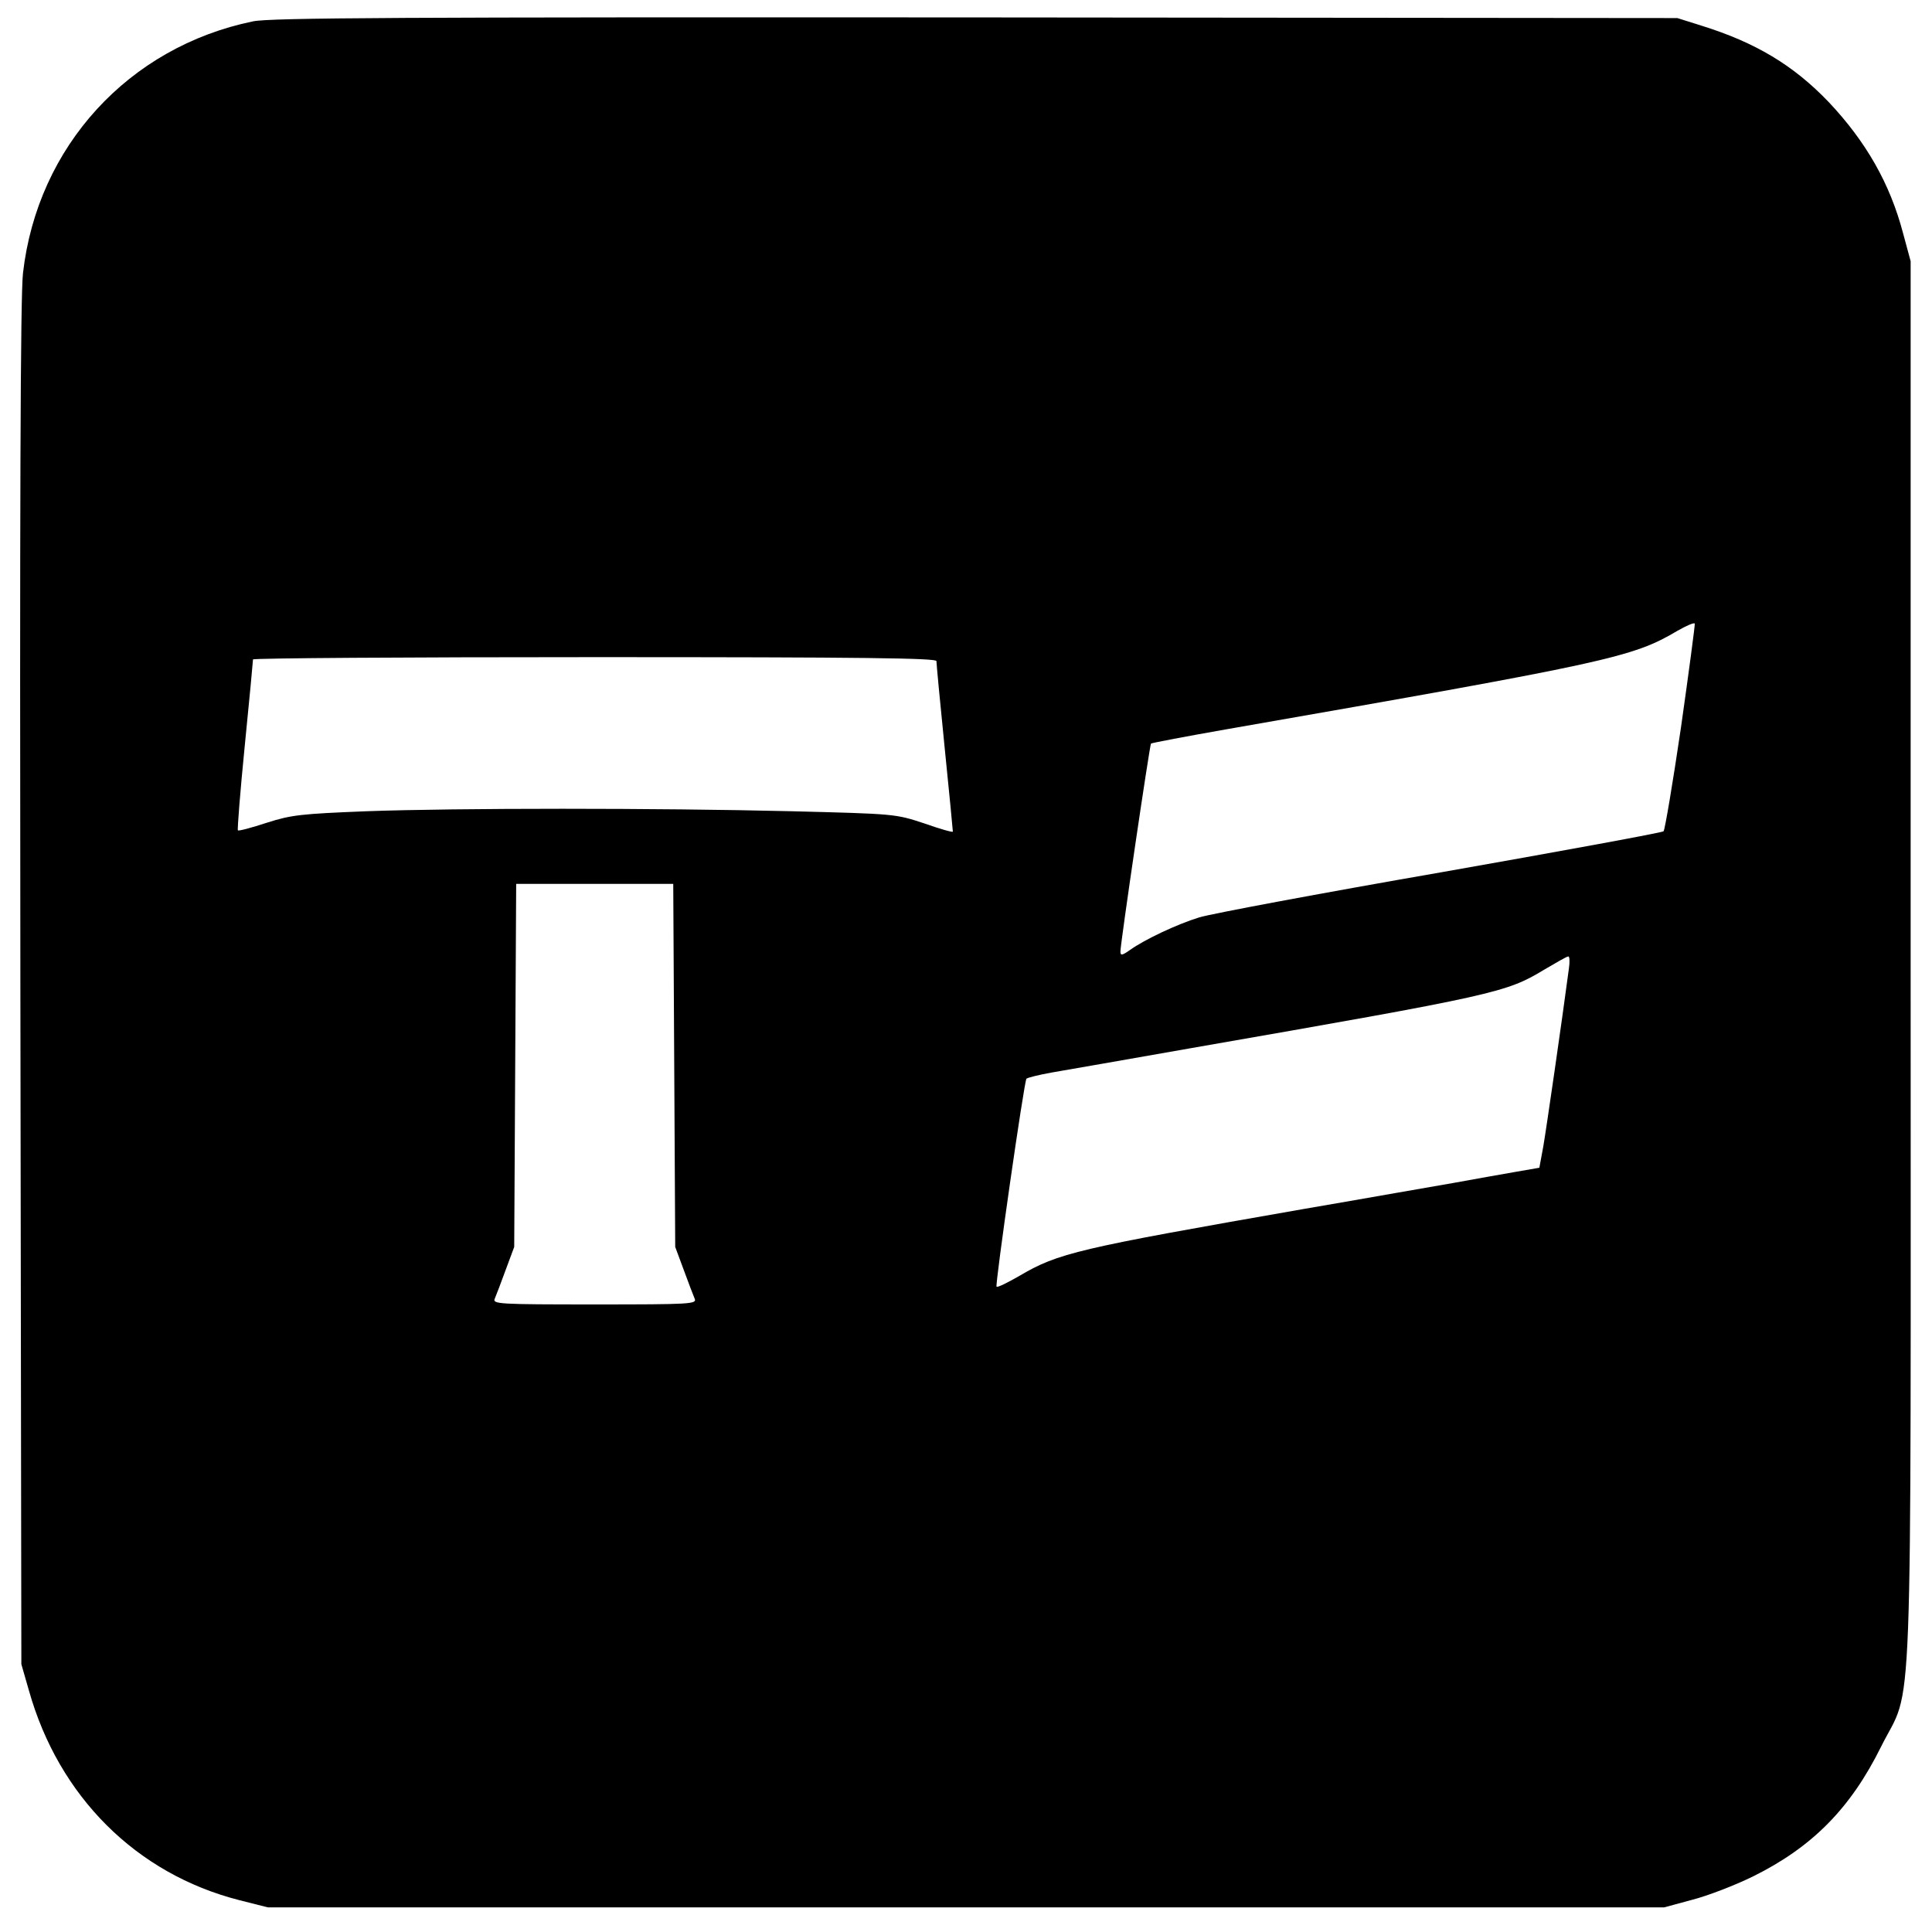
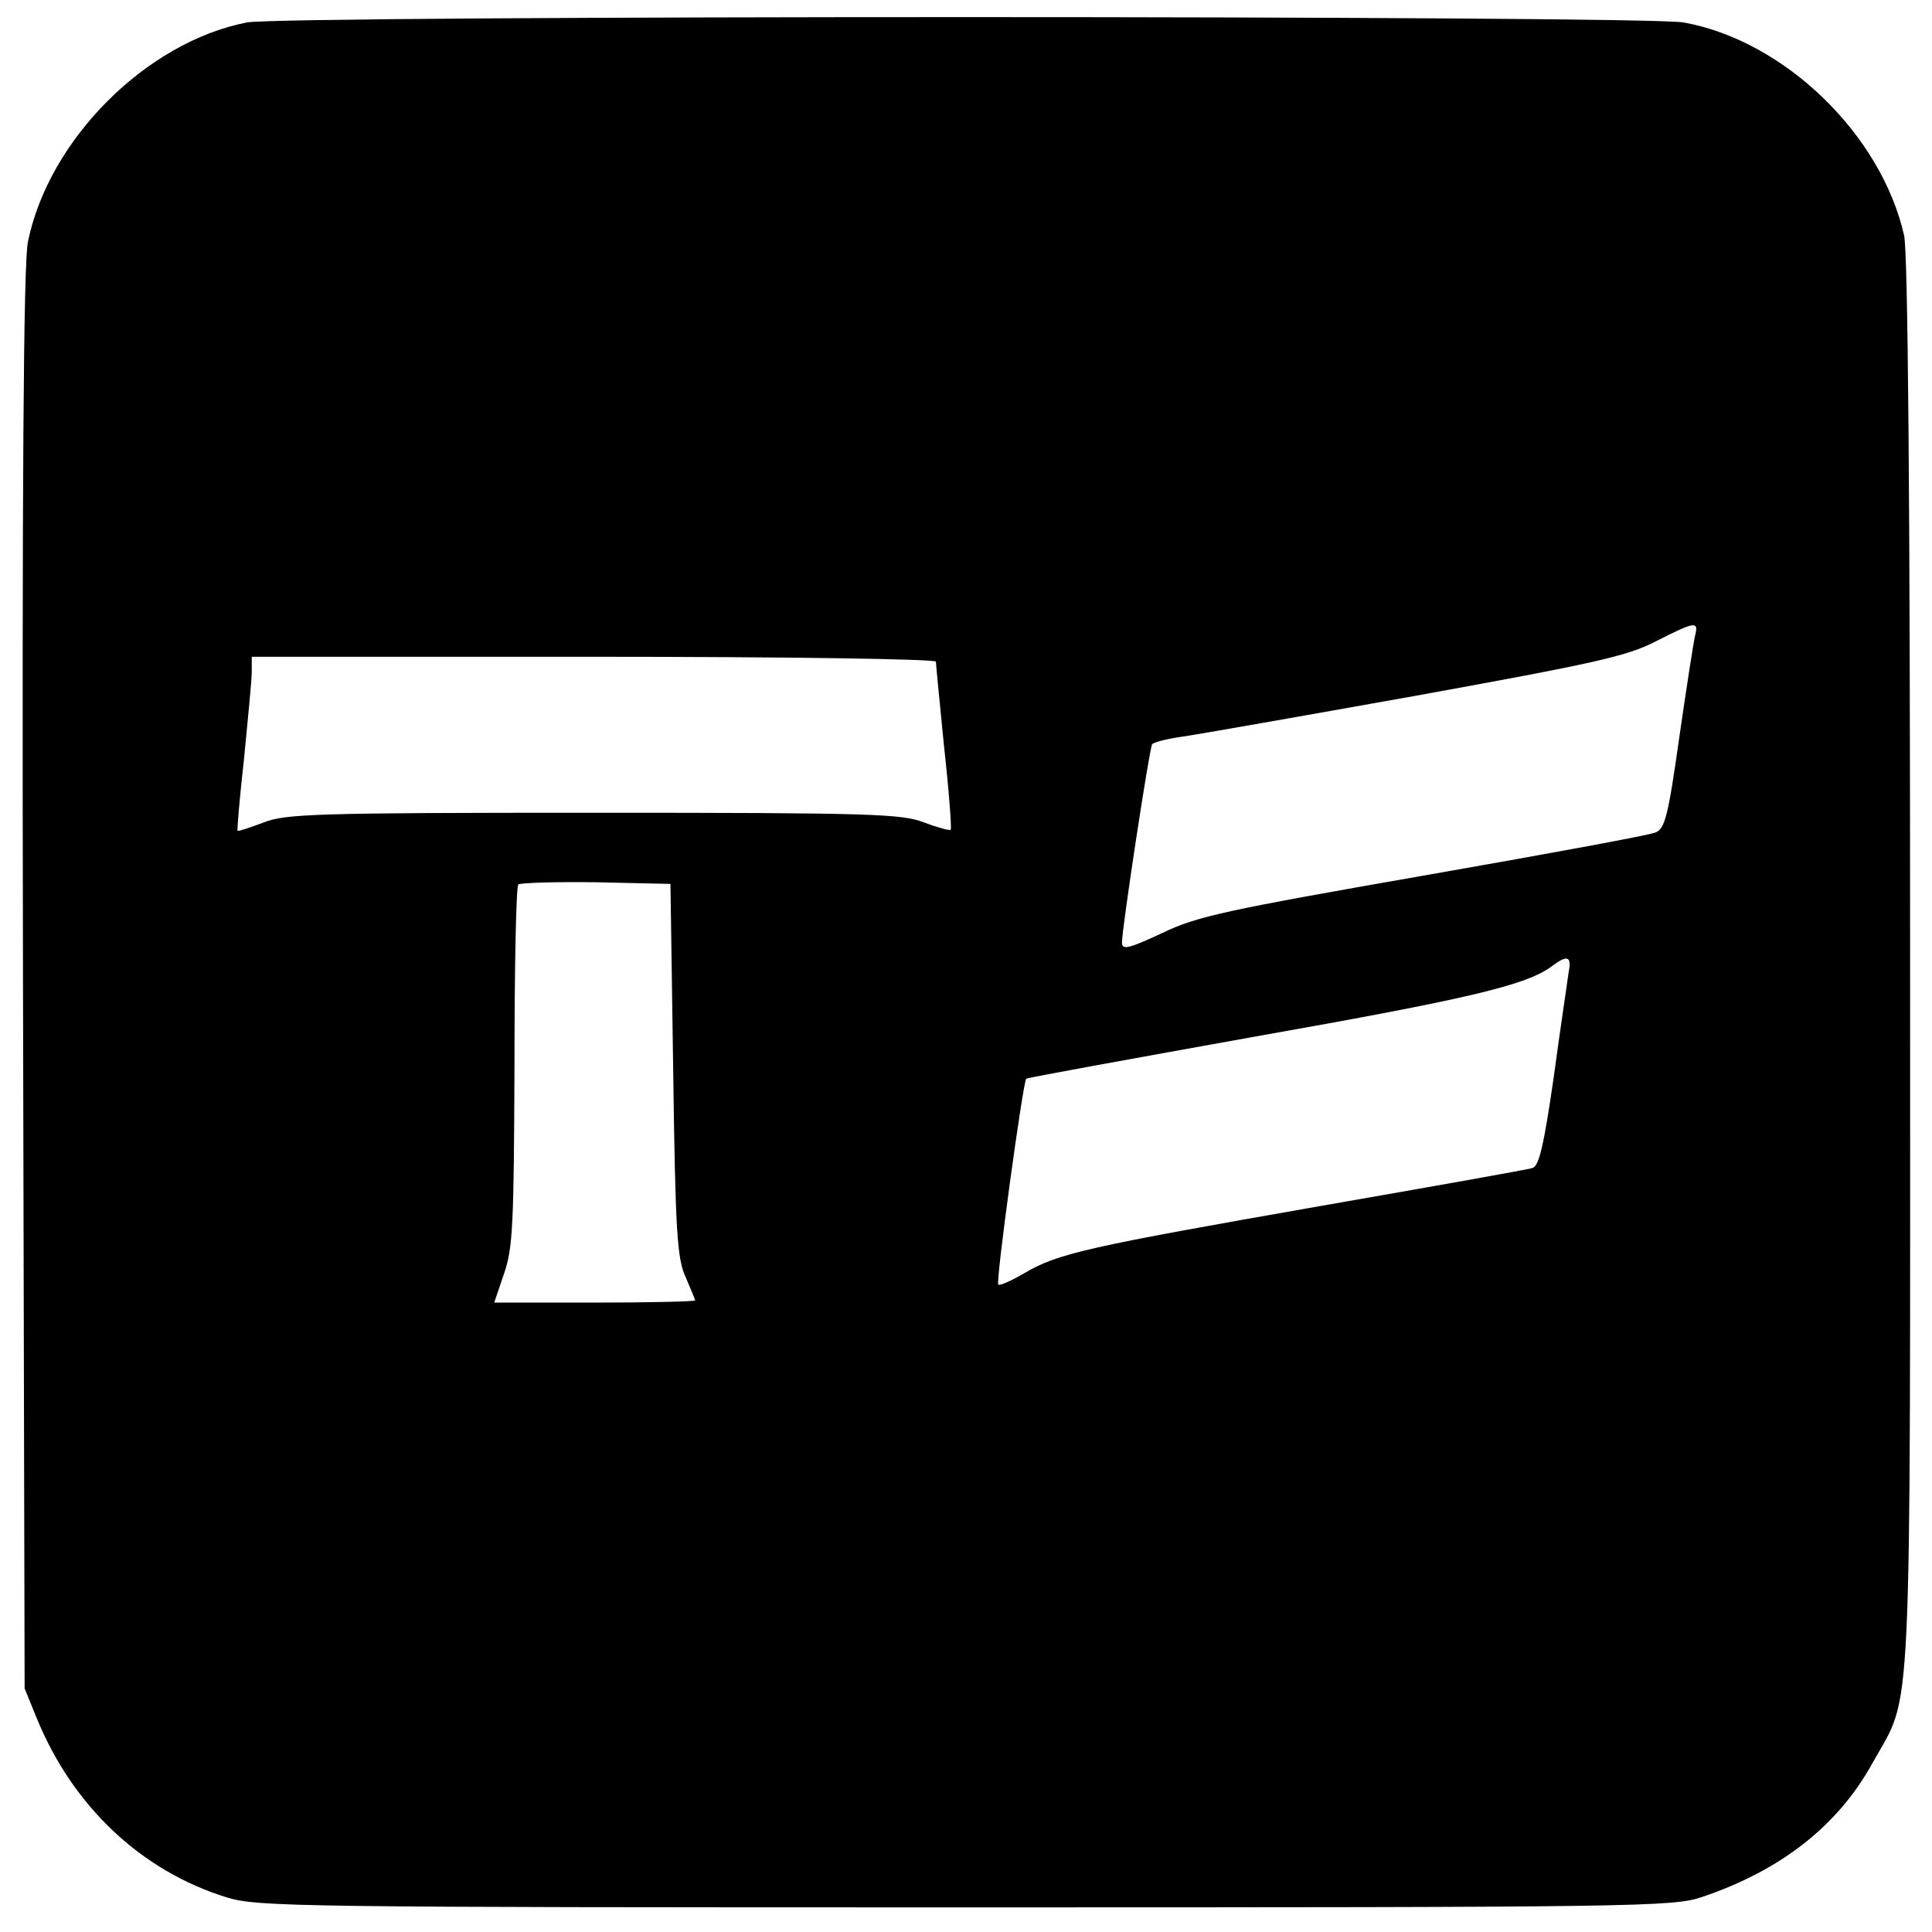
- <svg xmlns="http://www.w3.org/2000/svg" version="1.0" width="588pt" height="588pt" viewBox="0 0 588 588" preserveAspectRatio="xMidYMid meet">
-   <g transform="translate(0,588) scale(0.1,-0.1)" fill="#000000" stroke="none">
-     <path d="M770 5815 c-379 -78 -656 -381 -700 -766 -8 -65 -10 -729 -8 -2164 l3 -2070 23 -80 c91 -323 327 -558 640 -638 l87 -22 2125 0 2125 0 85 23 c47 12 130 44 185 71 180 89 297 207 390 395 99 199 90 -32 90 2391 l0 2130 -23 85 c-40 152 -113 279 -226 399 -108 113 -224 182 -388 233 l-73 23 -2135 2 c-1752 1 -2147 -1 -2200 -12z m4346 -2149 c-25 -170 -49 -312 -53 -316 -4 -4 -309 -60 -678 -125 -368 -64 -699 -126 -735 -137 -68 -21 -166 -67 -212 -100 -23 -16 -28 -17 -28 -4 0 25 89 628 93 633 3 2 107 22 233 44 1162 203 1232 218 1369 299 28 16 51 26 53 22 1 -4 -18 -147 -42 -316z m-2266 202 c0 -7 11 -125 25 -263 14 -137 25 -253 25 -256 0 -3 -39 8 -87 25 -88 29 -89 29 -403 37 -411 10 -1018 10 -1295 0 -199 -8 -228 -11 -303 -35 -46 -15 -86 -26 -88 -23 -2 2 7 118 21 258 14 140 25 257 25 262 0 4 468 7 1040 7 825 0 1040 -3 1040 -12z m-798 -1230 l3 -553 26 -70 c14 -38 29 -78 33 -87 8 -17 -10 -18 -304 -18 -294 0 -312 1 -304 18 4 9 19 49 33 87 l26 70 3 553 3 552 239 0 239 0 3 -552z m2723 295 c-21 -159 -69 -490 -78 -542 l-12 -65 -75 -13 c-41 -7 -124 -22 -185 -33 -60 -10 -267 -47 -460 -80 -686 -120 -744 -133 -864 -204 -35 -20 -65 -35 -68 -32 -5 5 84 626 91 633 3 3 38 12 78 19 40 7 231 40 423 74 930 162 959 169 1075 239 36 21 68 40 73 40 4 1 5 -16 2 -36z" />
+ <svg xmlns="http://www.w3.org/2000/svg" version="1.0" width="353pt" height="353pt" viewBox="0 0 353 353" preserveAspectRatio="xMidYMid meet">
+   <g transform="translate(0,353) scale(0.1,-0.1)" fill="#000000" stroke="none">
+     <path d="M451 3489 c-184 -36 -362 -214 -400 -401 -8 -37 -11 -441 -9 -1348 l3 -1295 22 -54 c66 -162 192 -280 348 -328 57 -17 127 -18 1350 -18 1234 0 1292 1 1345 19 145 49 249 131 312 246 73 131 68 31 68 1459 0 851 -4 1301 -11 1331 -42 185 -219 356 -403 389 -73 13 -2558 13 -2625 0z m2646 -1121 c-3 -13 -16 -97 -29 -187 -20 -142 -26 -165 -43 -172 -11 -5 -202 -40 -425 -79 -360 -63 -413 -74 -477 -105 -62 -29 -73 -31 -73 -17 0 26 50 354 55 362 3 4 27 10 55 14 28 4 221 38 428 75 325 59 385 72 437 99 73 37 79 38 72 10z m-1387 -47 c0 -4 7 -75 15 -156 9 -81 14 -149 12 -151 -2 -2 -24 4 -48 13 -40 16 -93 18 -604 18 -511 0 -564 -2 -604 -18 -24 -9 -45 -16 -47 -15 -1 2 4 62 12 133 7 72 14 142 14 158 l0 27 625 0 c348 0 625 -4 625 -9z m-480 -746 c4 -295 7 -345 23 -379 9 -21 17 -40 17 -42 0 -2 -83 -4 -183 -4 l-184 0 18 53 c16 46 18 90 19 378 0 179 3 329 7 333 4 3 68 5 142 4 l136 -3 5 -340z m1636 178 c-2 -16 -15 -101 -27 -190 -18 -125 -27 -164 -39 -167 -8 -3 -184 -34 -390 -70 -422 -74 -477 -86 -538 -122 -24 -14 -46 -24 -48 -21 -5 5 45 369 51 376 2 2 190 36 418 77 390 69 497 94 543 129 28 21 36 18 30 -12z" />
  </g>
</svg>
